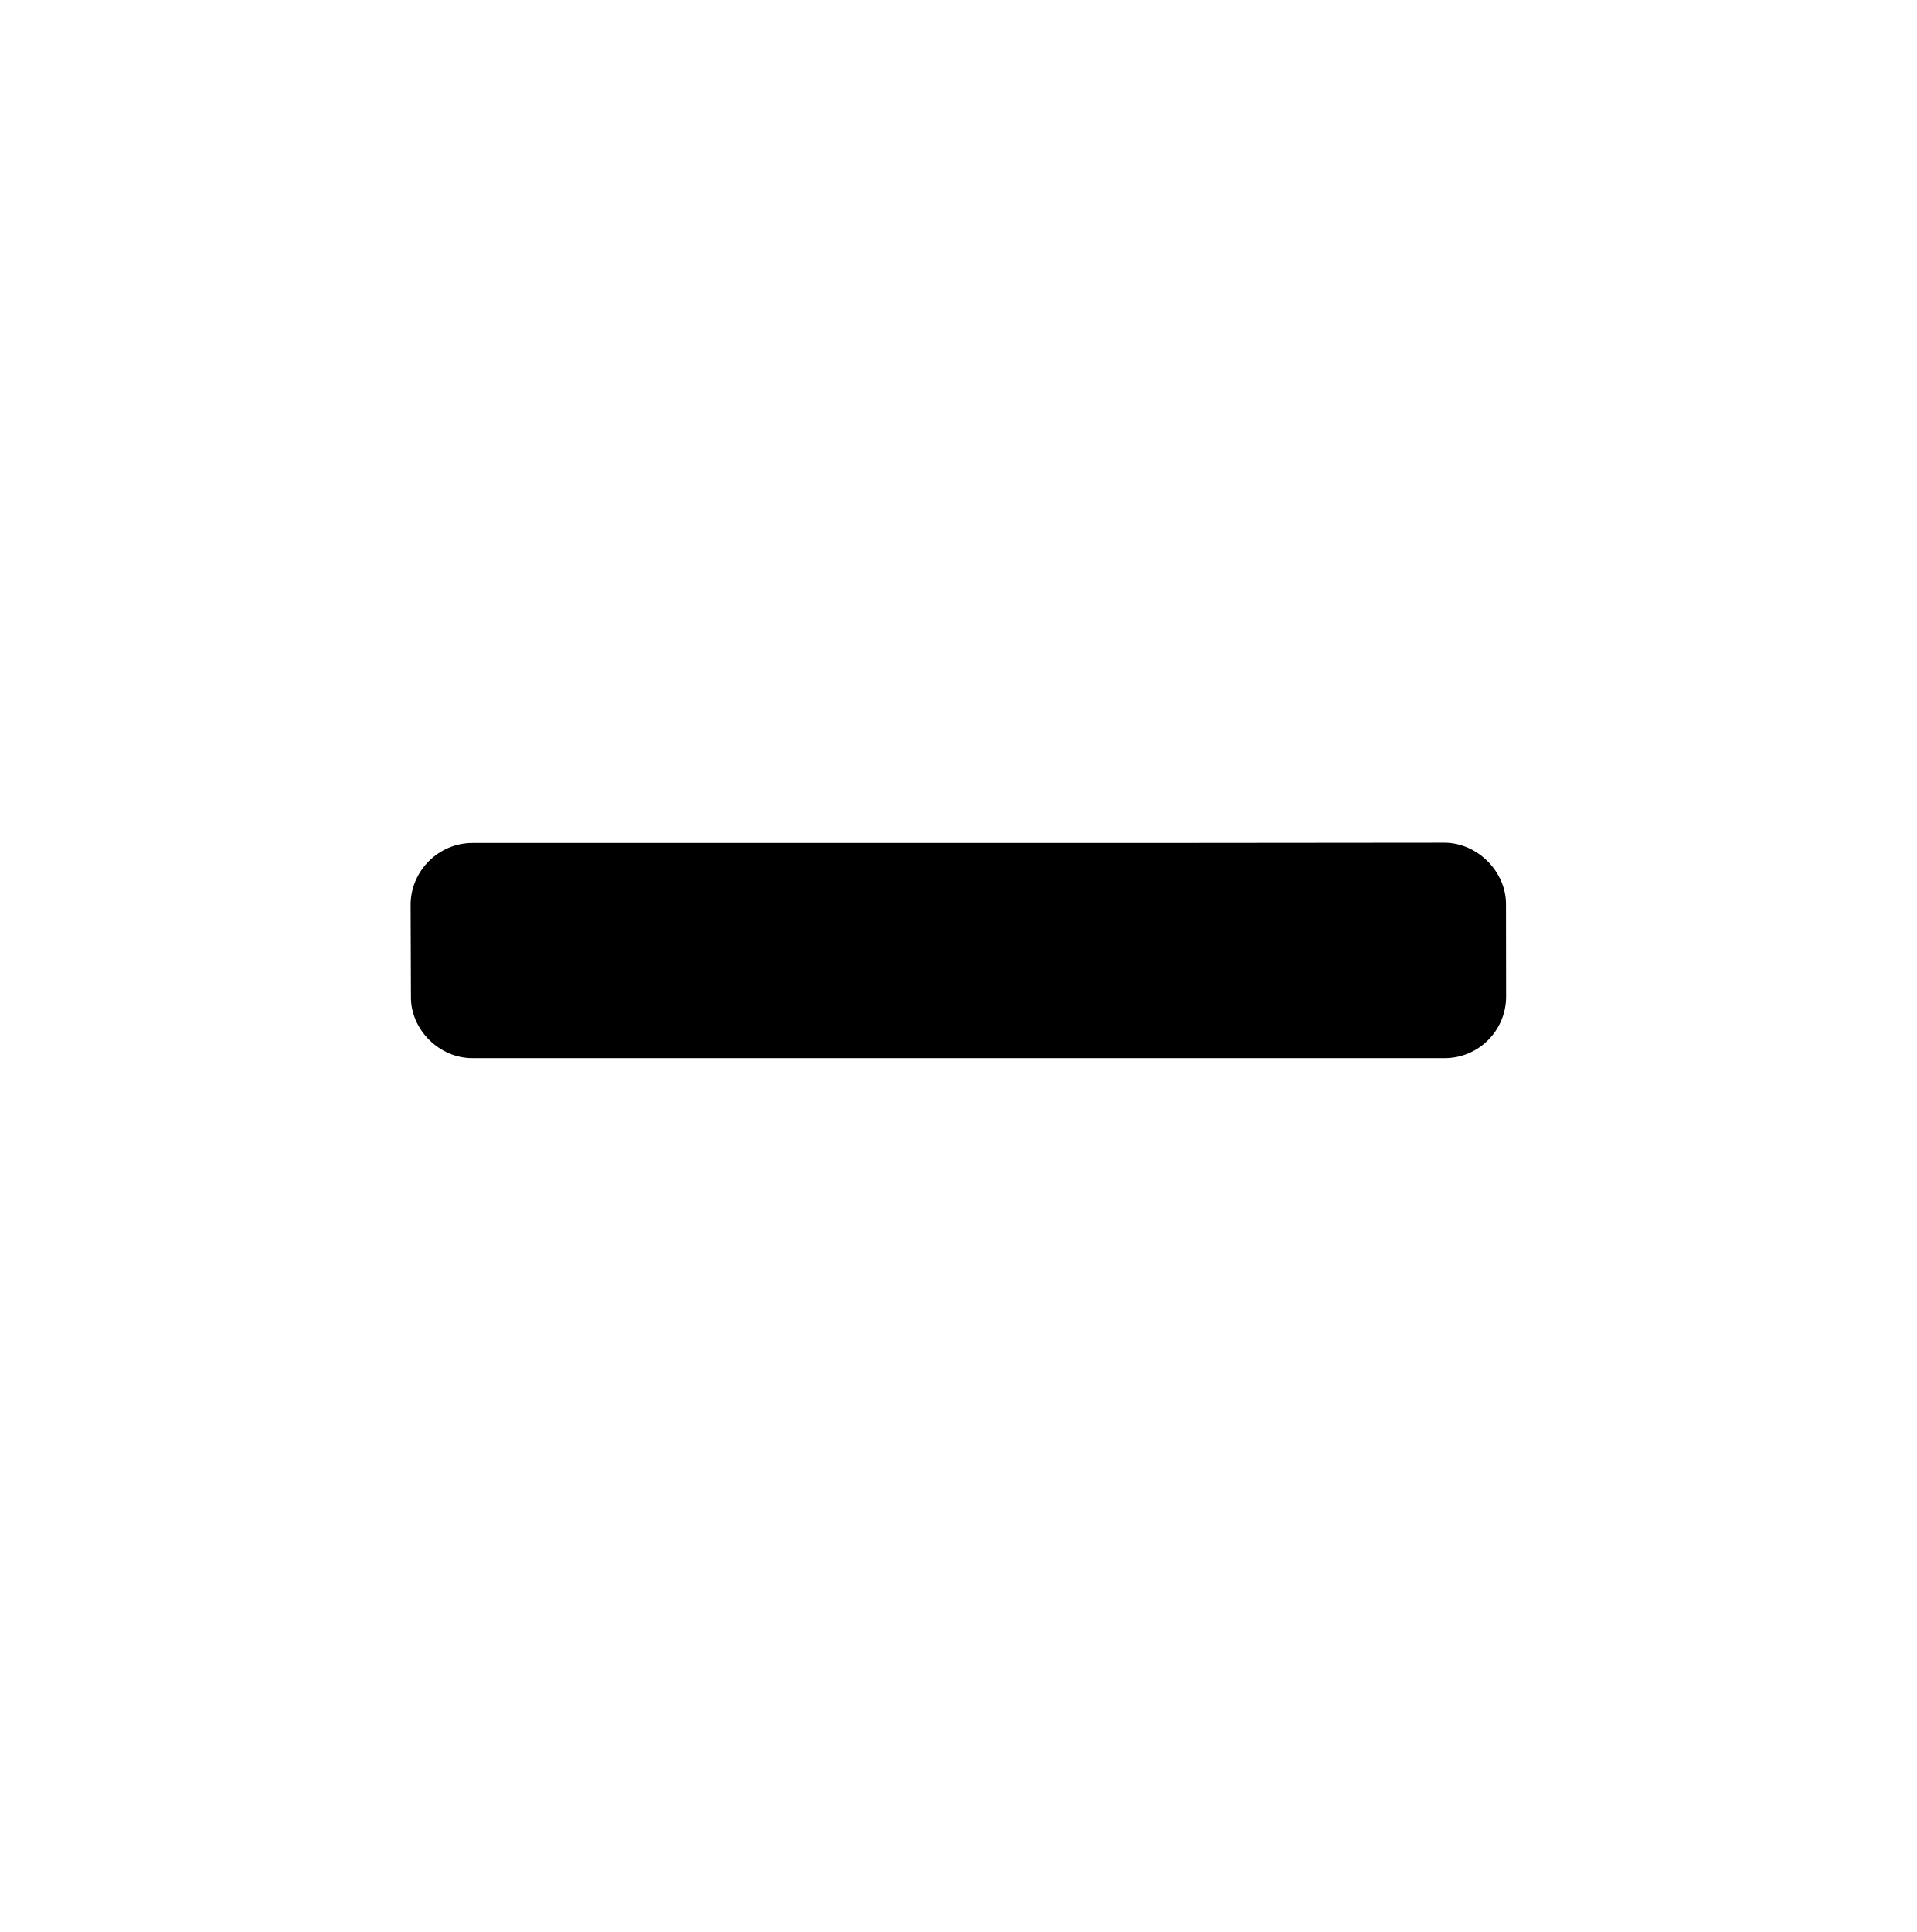
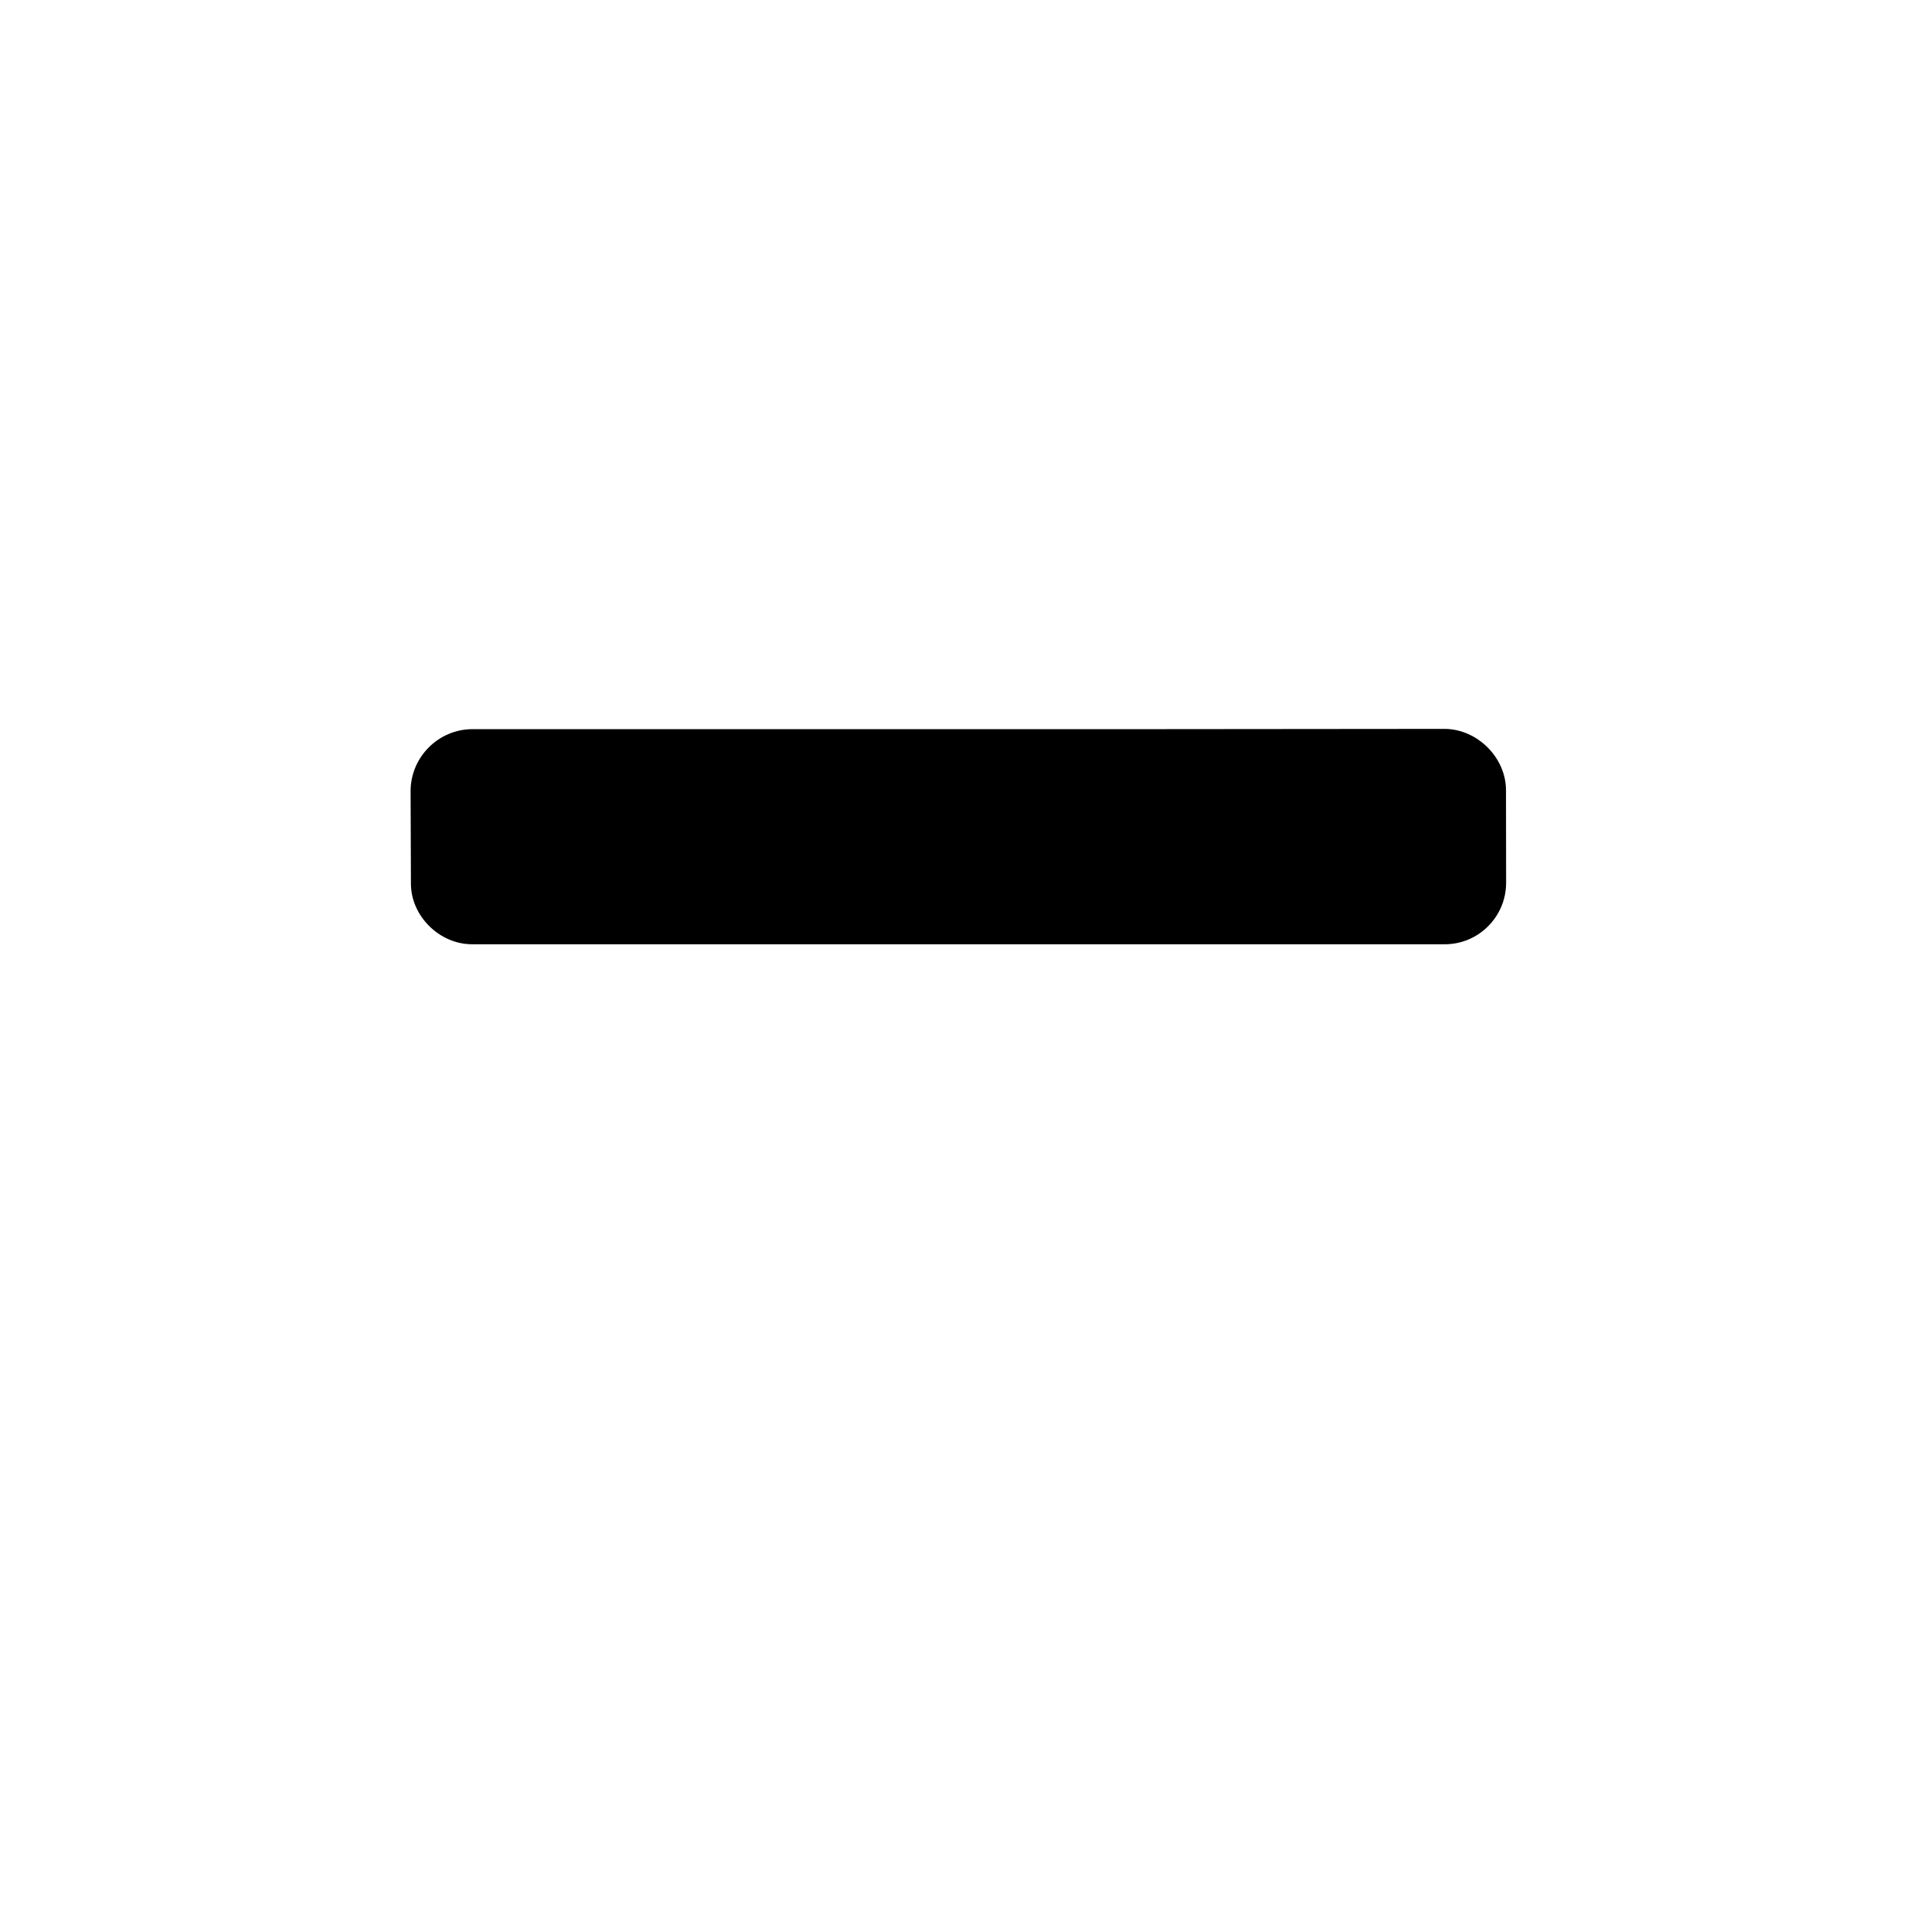
- <svg xmlns="http://www.w3.org/2000/svg" version="1.1" id="Layer_2" x="0px" y="0px" width="128px" height="129px" viewBox="0 0 128 129" enable-background="new 0 0 128 129" xml:space="preserve">
-   <path d="M71.25,70.65h5.049l0,0h20.188c2.245,0,4.085-1.829,4.093-4.09l-0.008-6.177c0.008-2.195-1.909-4.096-4.085-4.114  l-20.198,0.018l0,0H71.25H56.867H31.549c-2.242,0-4.106,1.834-4.129,4.096l0.022,6.182c-0.022,2.177,1.896,4.097,4.106,4.085h25.338  H71.25z" />
+ <svg xmlns="http://www.w3.org/2000/svg" version="1.1" x="0px" y="0px" width="128px" height="129px" viewBox="0 0 128 129" enable-background="new 0 0 128 129" xml:space="preserve">
+   <g id="Layer_3">
+ </g>
+   <g id="Layer_2">
+     <path d="M71.25,63.049h5.049l0,0h20.188c2.245,0,4.085-1.829,4.093-4.09l-0.008-6.177c0.008-2.195-1.909-4.096-4.085-4.114   l-20.198,0.018l0,0H71.25H56.867H31.549c-2.242,0-4.106,1.834-4.129,4.096l0.022,6.182c-0.022,2.177,1.896,4.097,4.106,4.085   h25.338H71.25z" />
+   </g>
</svg>
